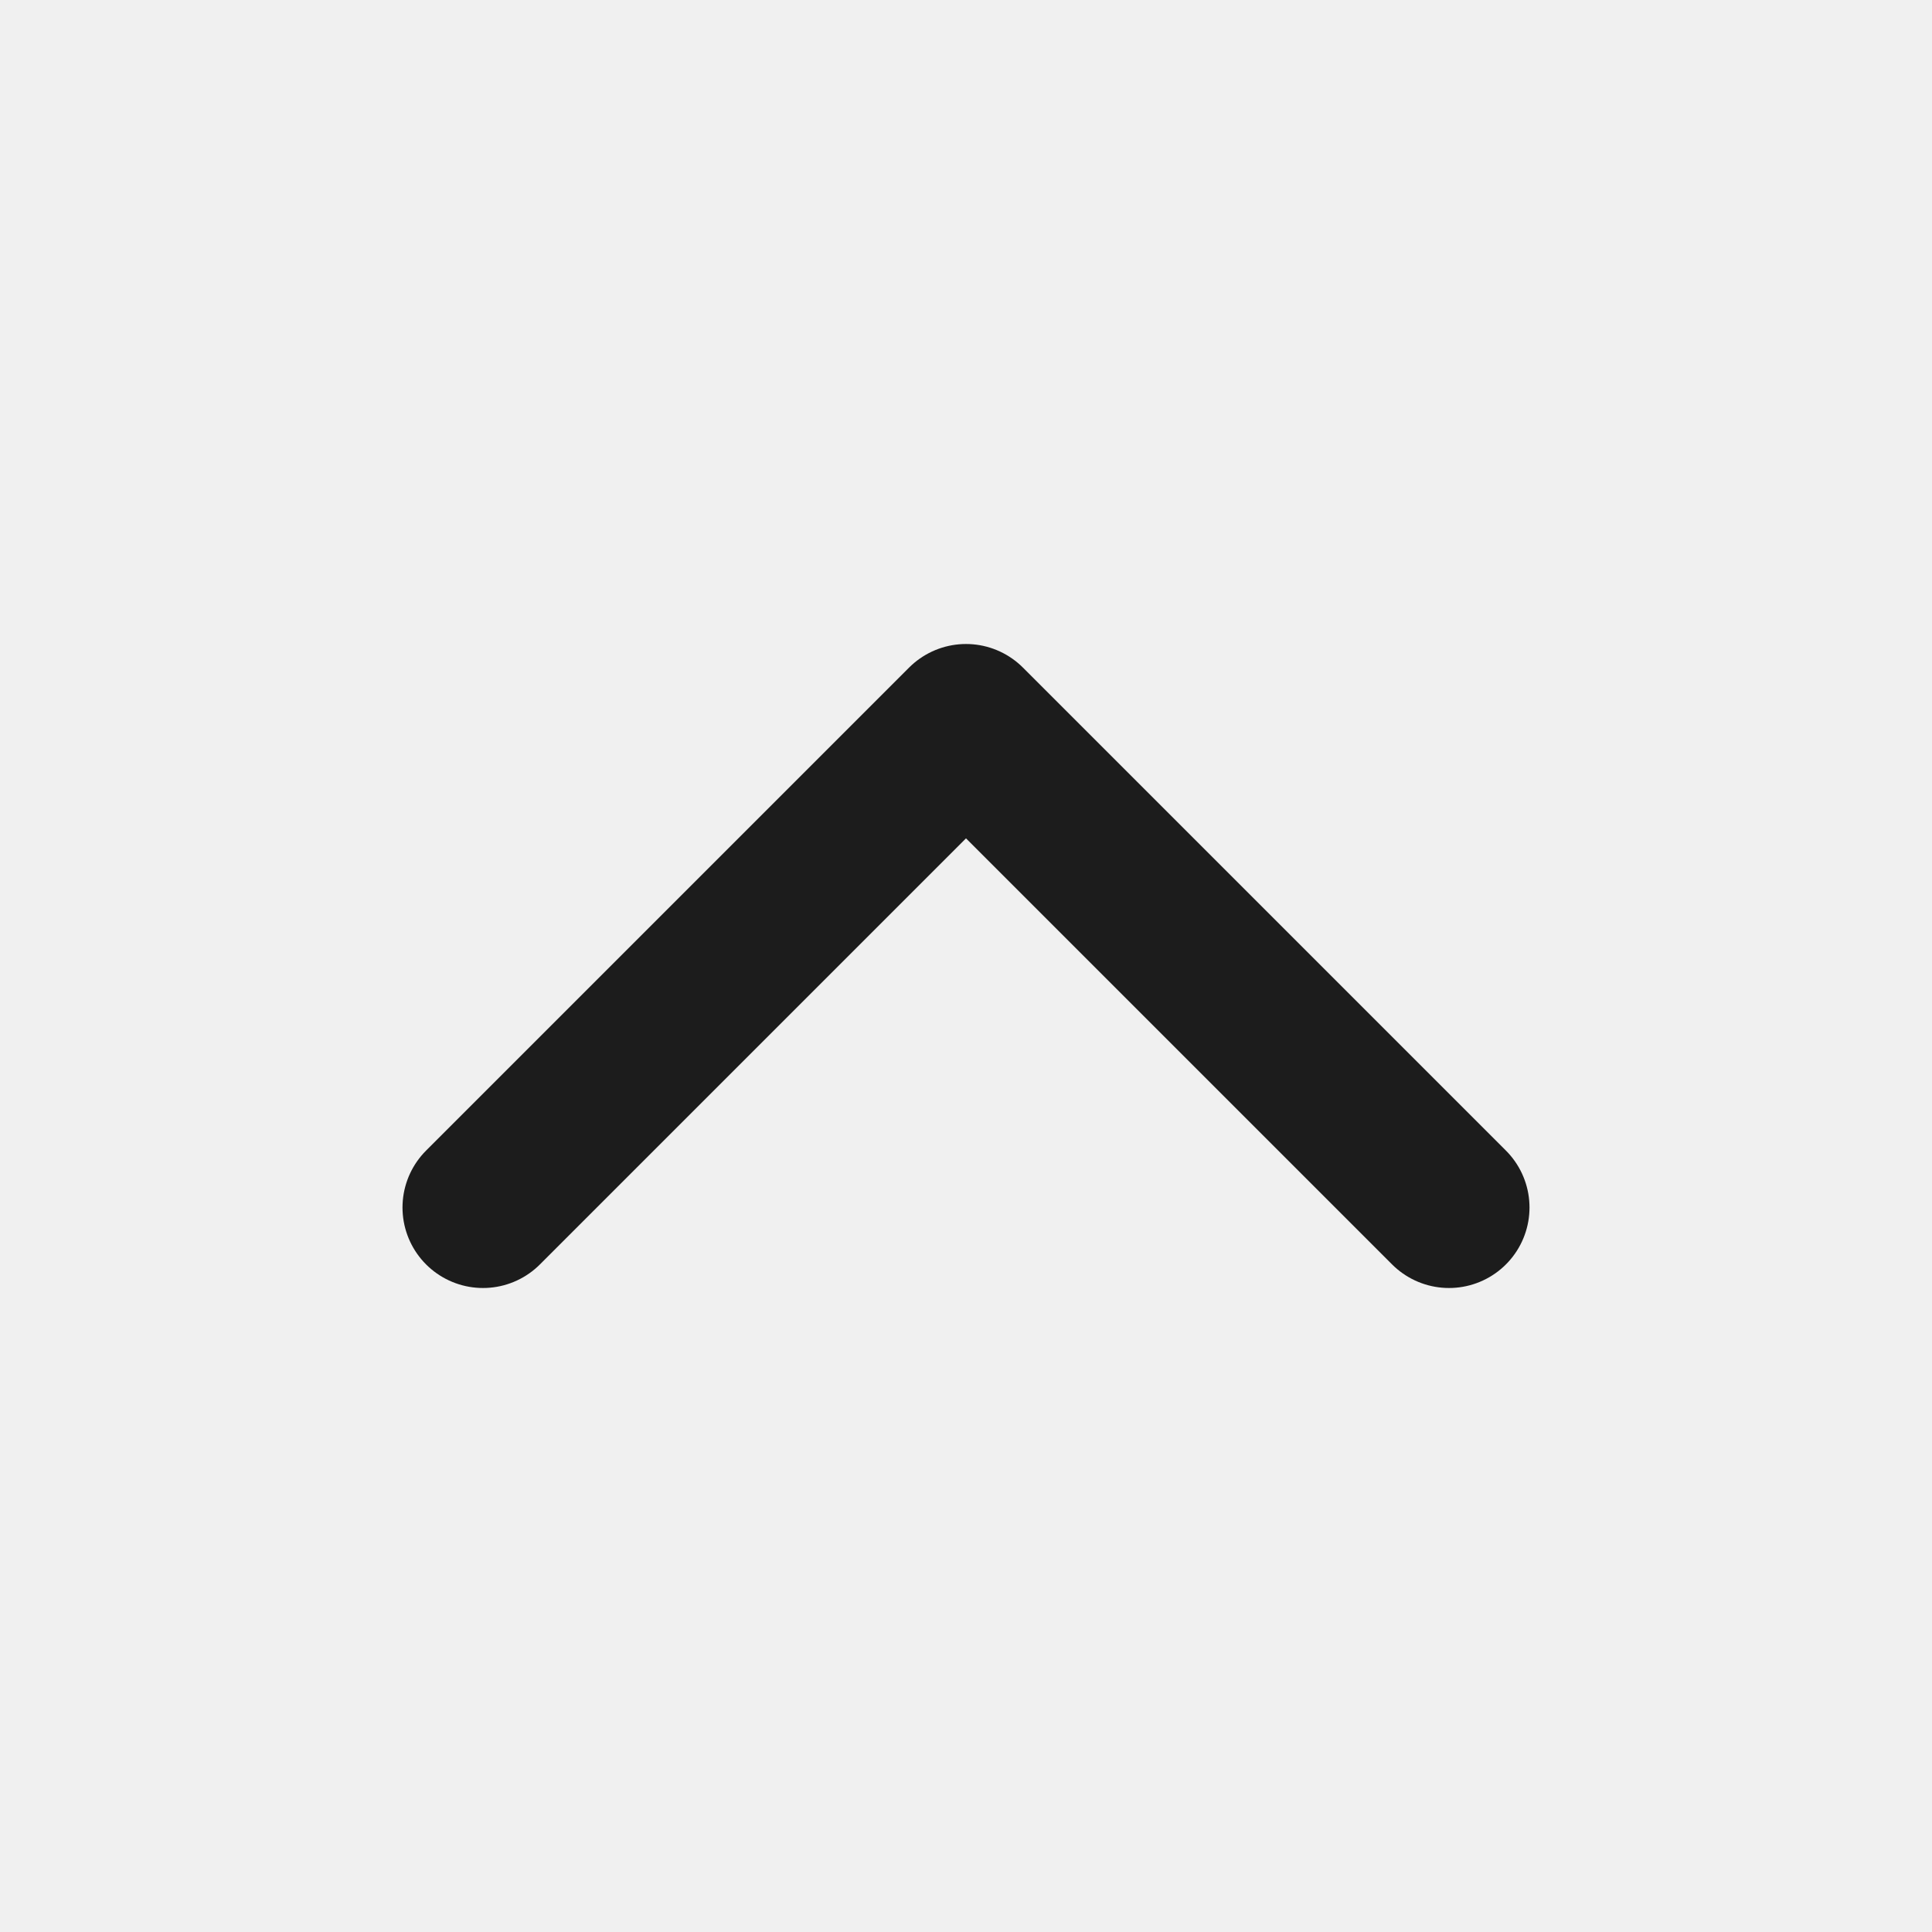
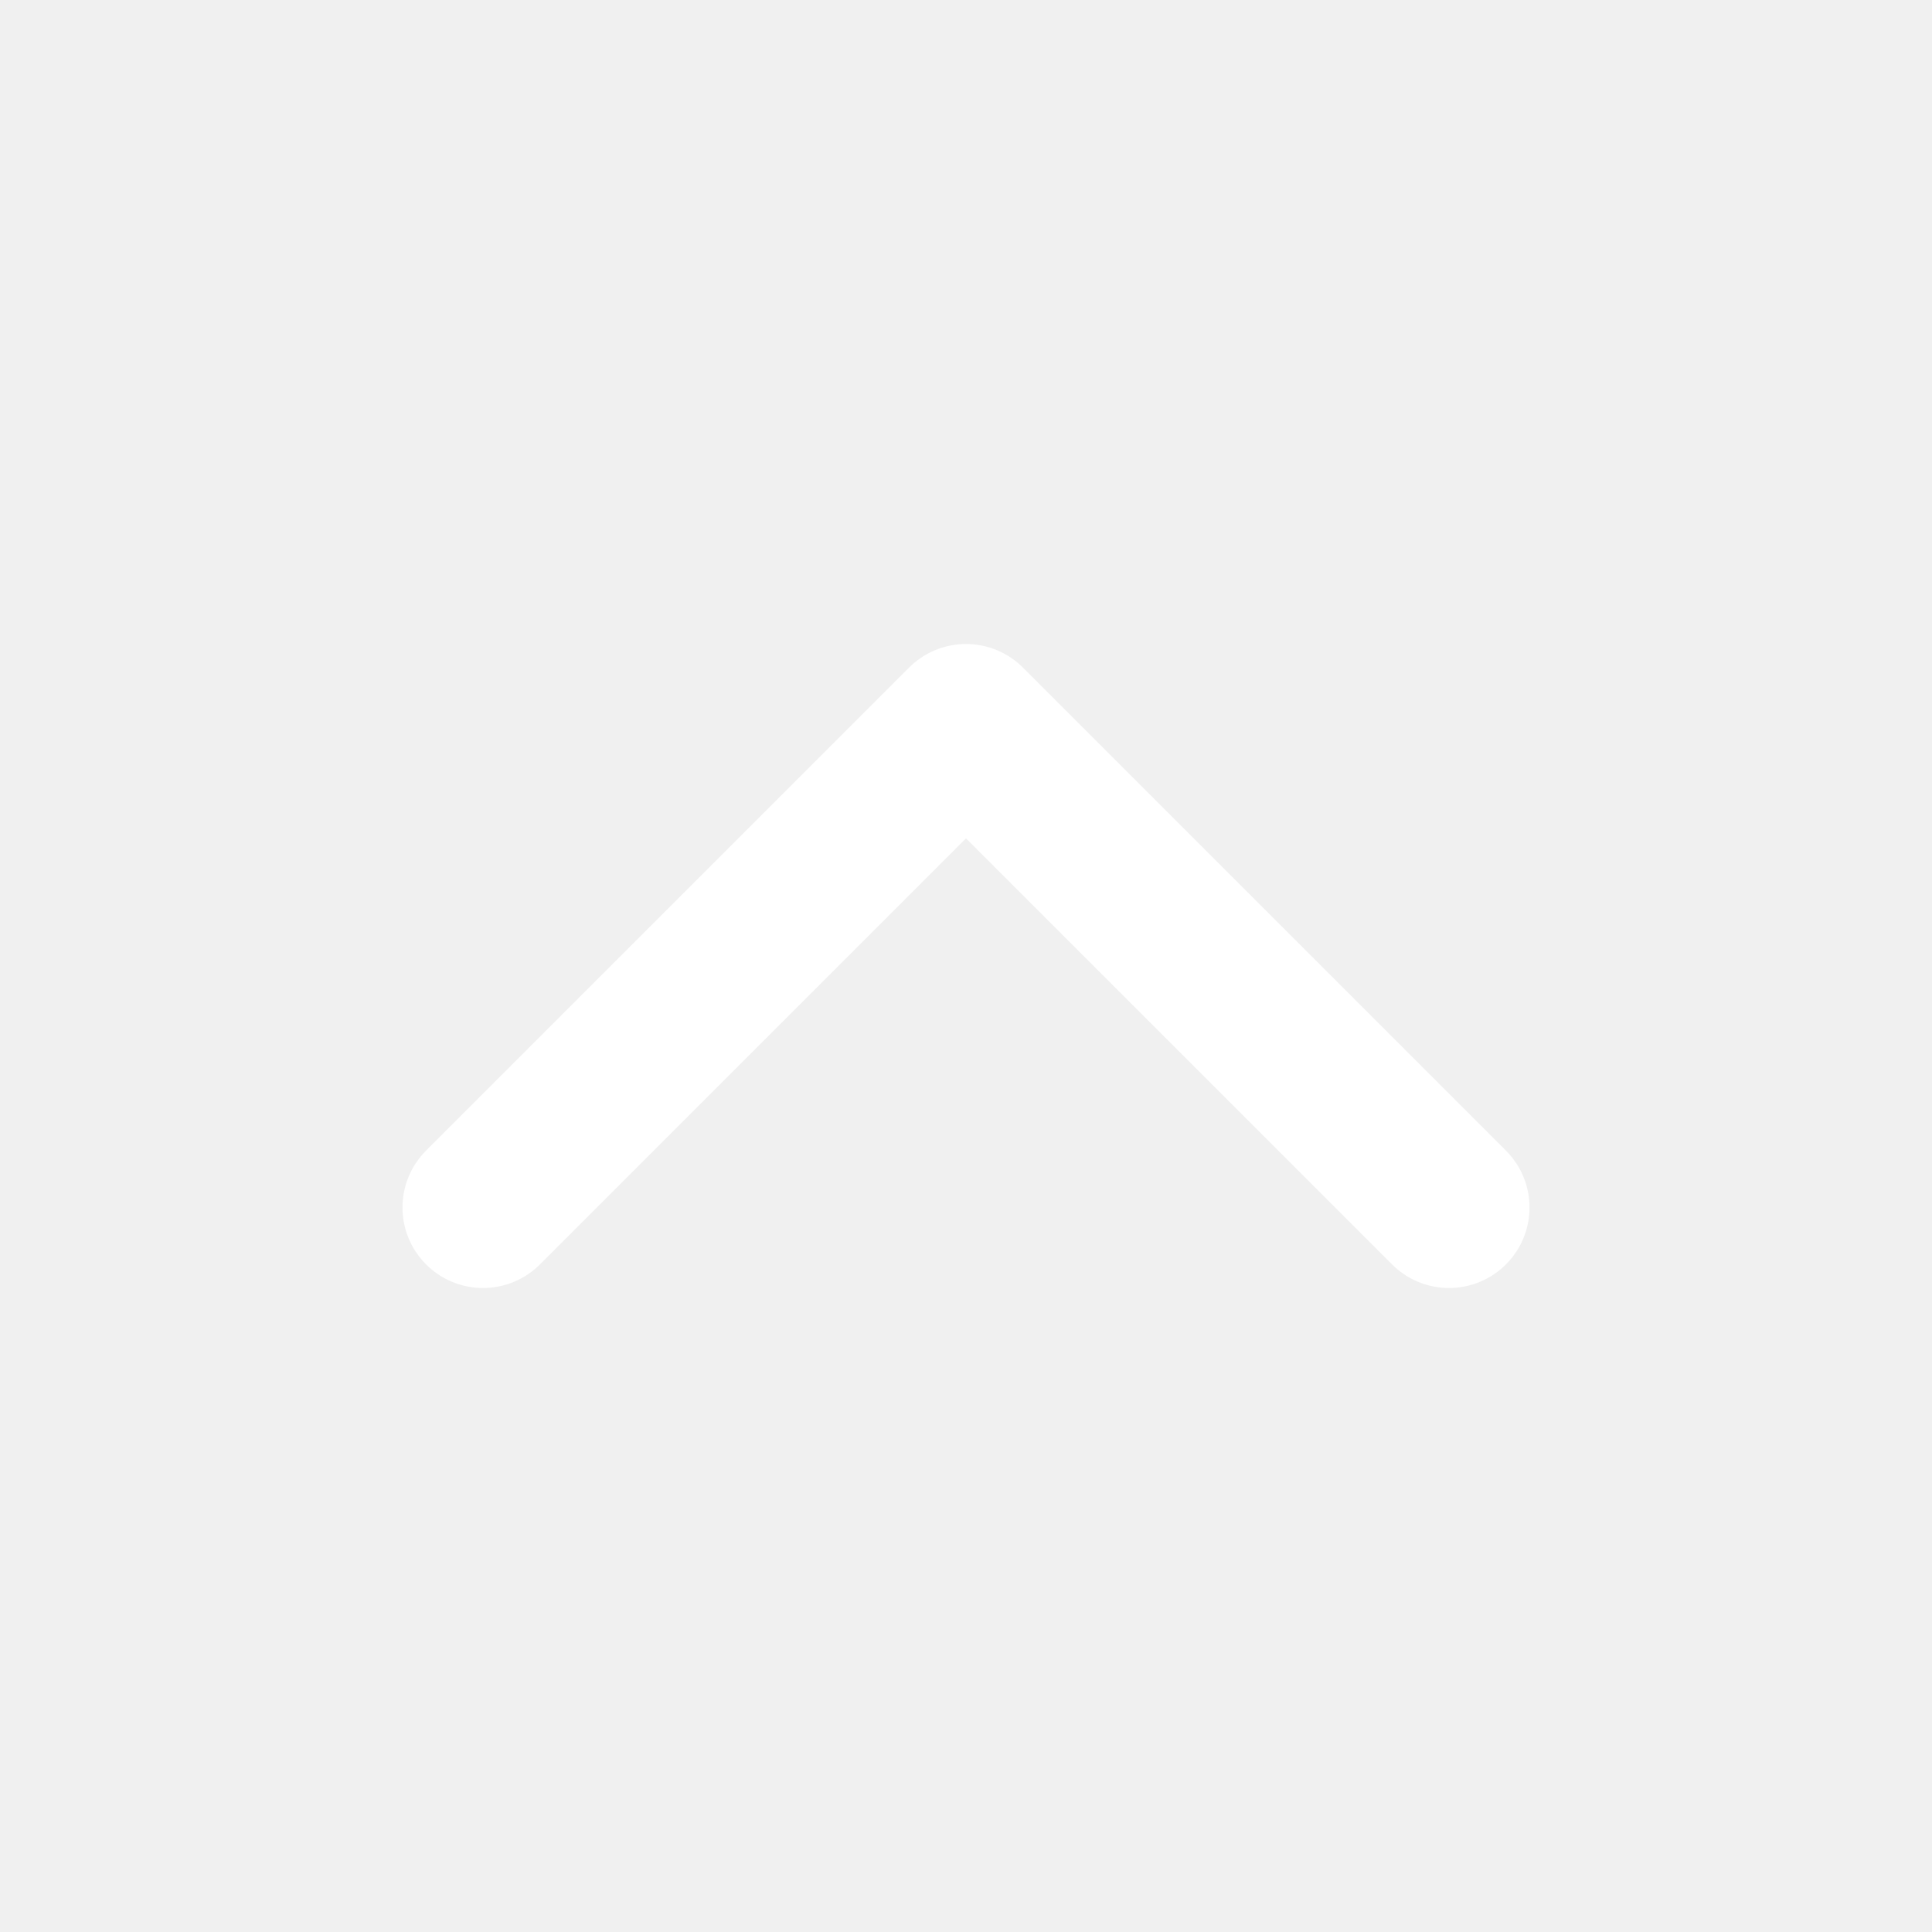
<svg xmlns="http://www.w3.org/2000/svg" fill="none" height="24" viewBox="0 0 24 24" width="24">
-   <path d="m18 15-6-6-6 6" stroke="#1c1c1c" stroke-linecap="round" stroke-linejoin="round" stroke-width="2" />
+   <path d="m18 15-6-6-6 6" stroke="#fff" stroke-linecap="round" stroke-linejoin="round" stroke-width="2" />
</svg>
